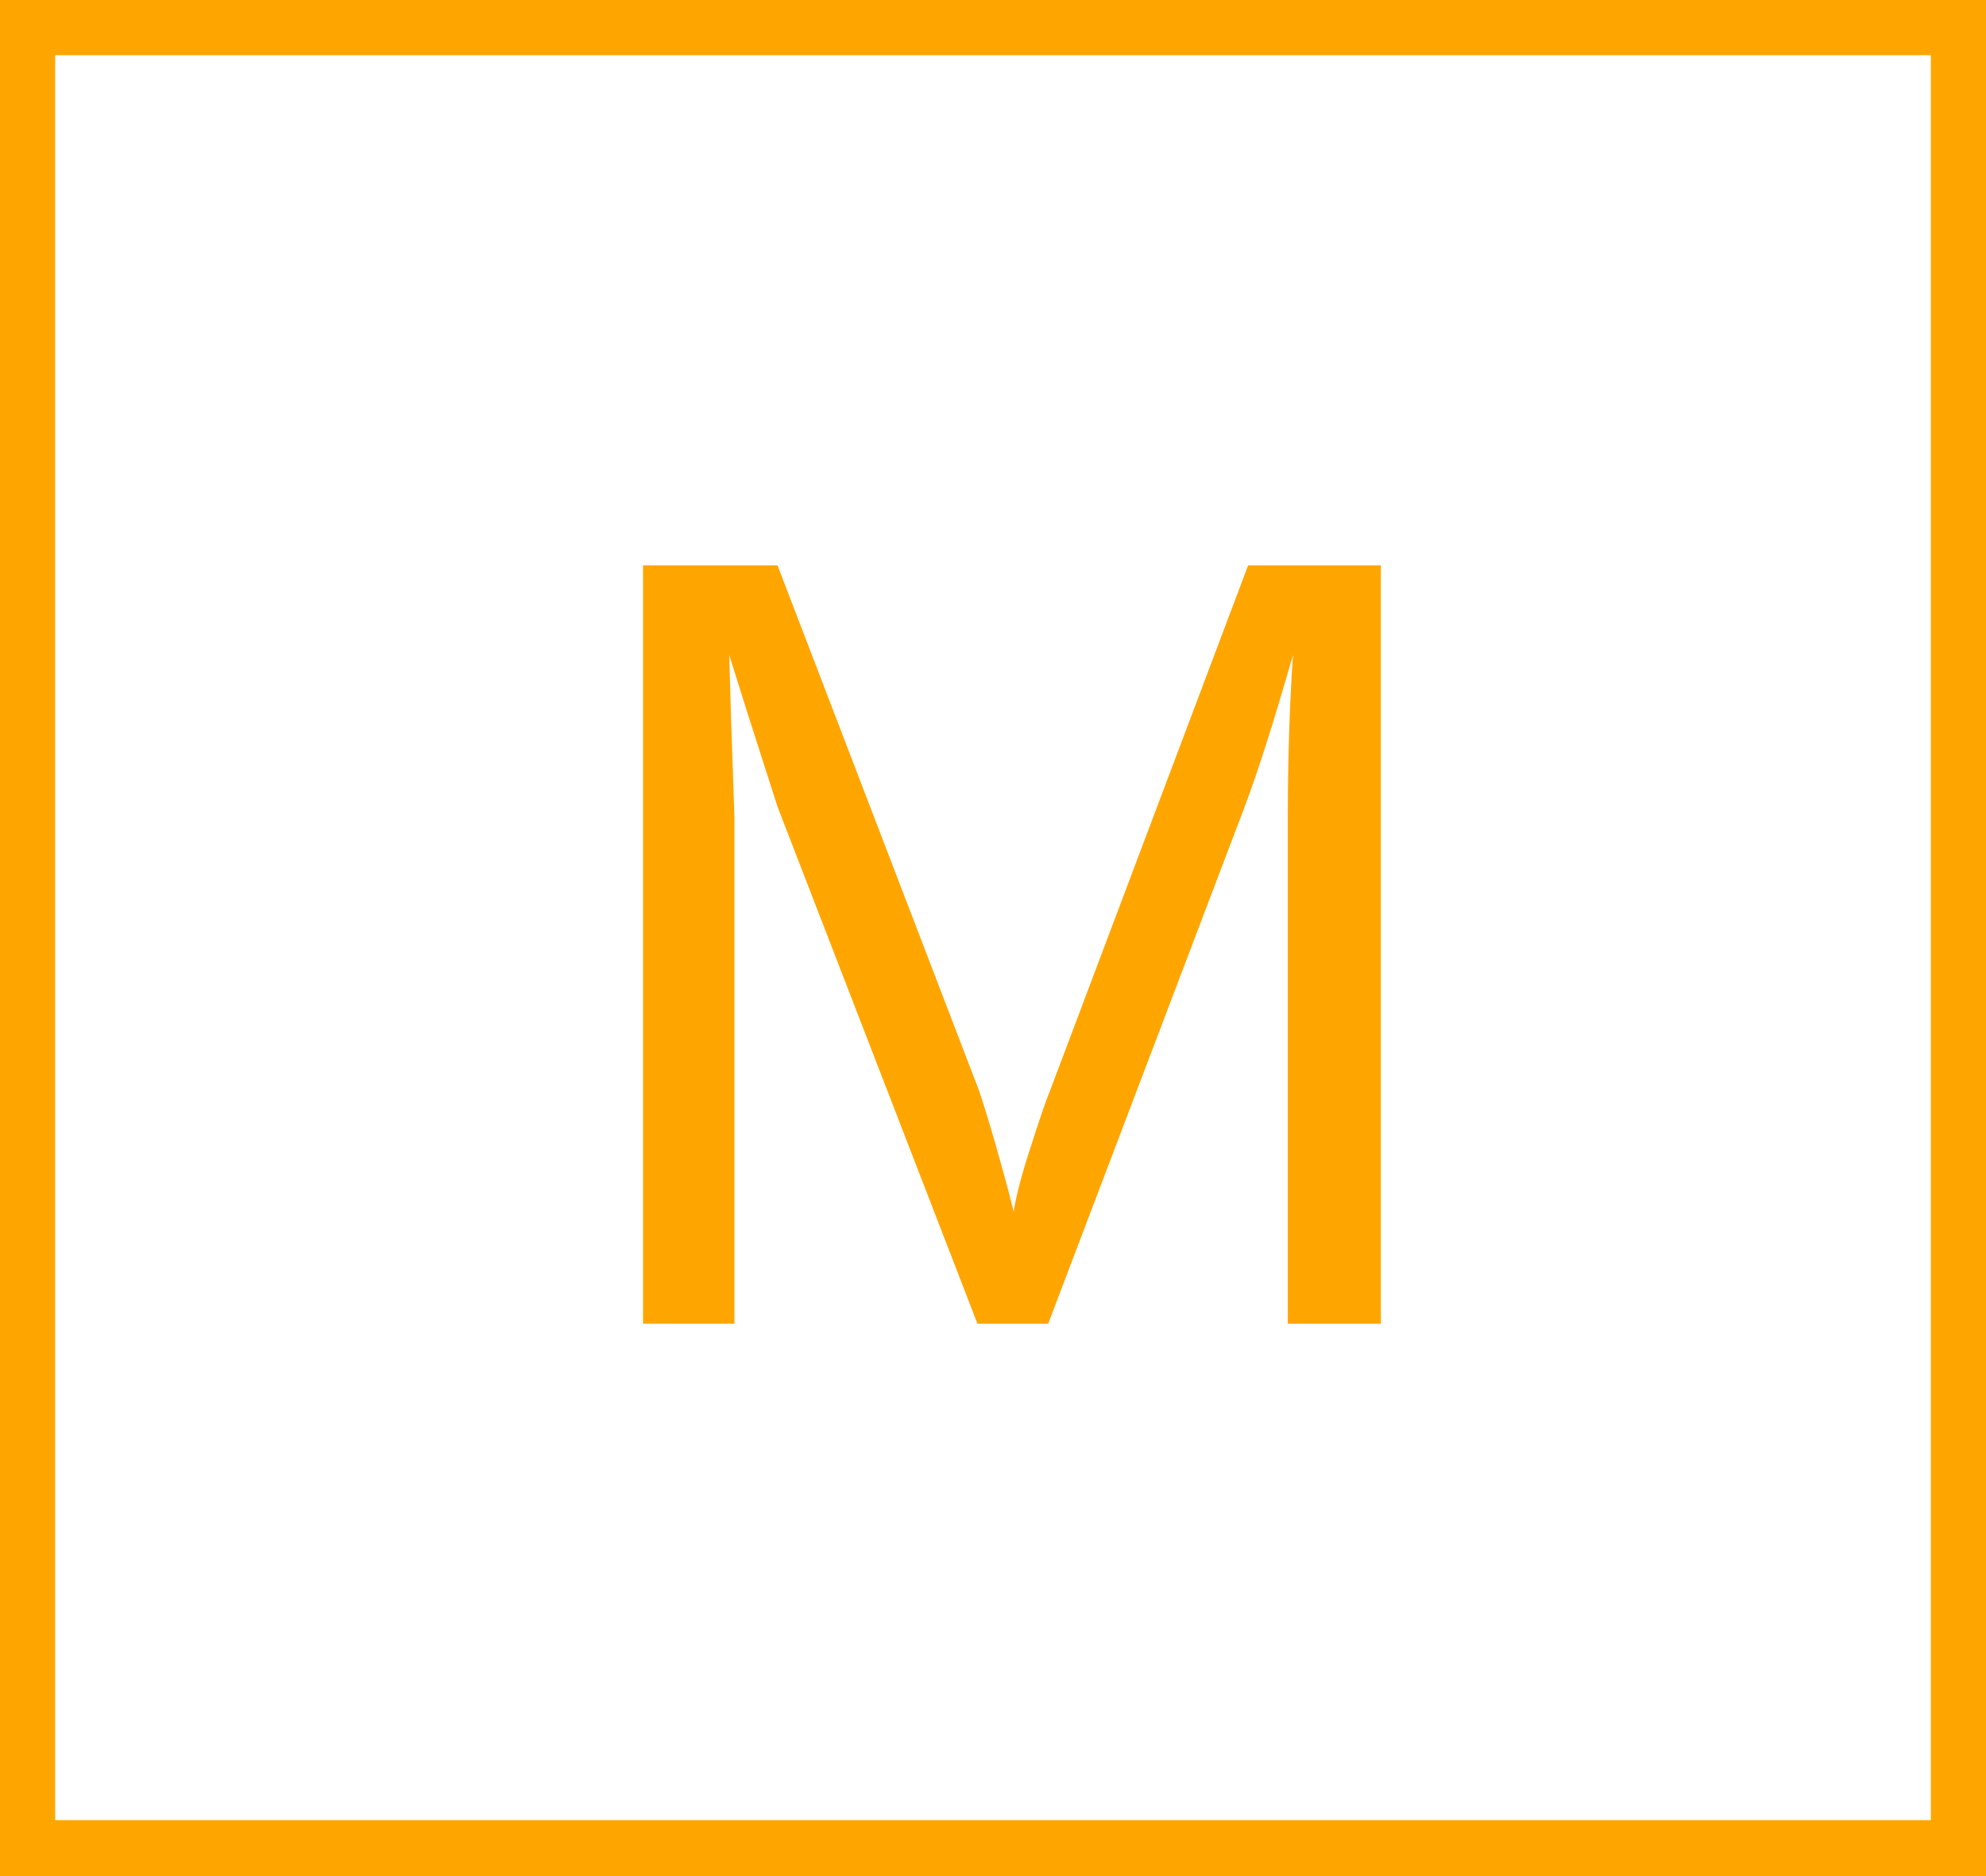
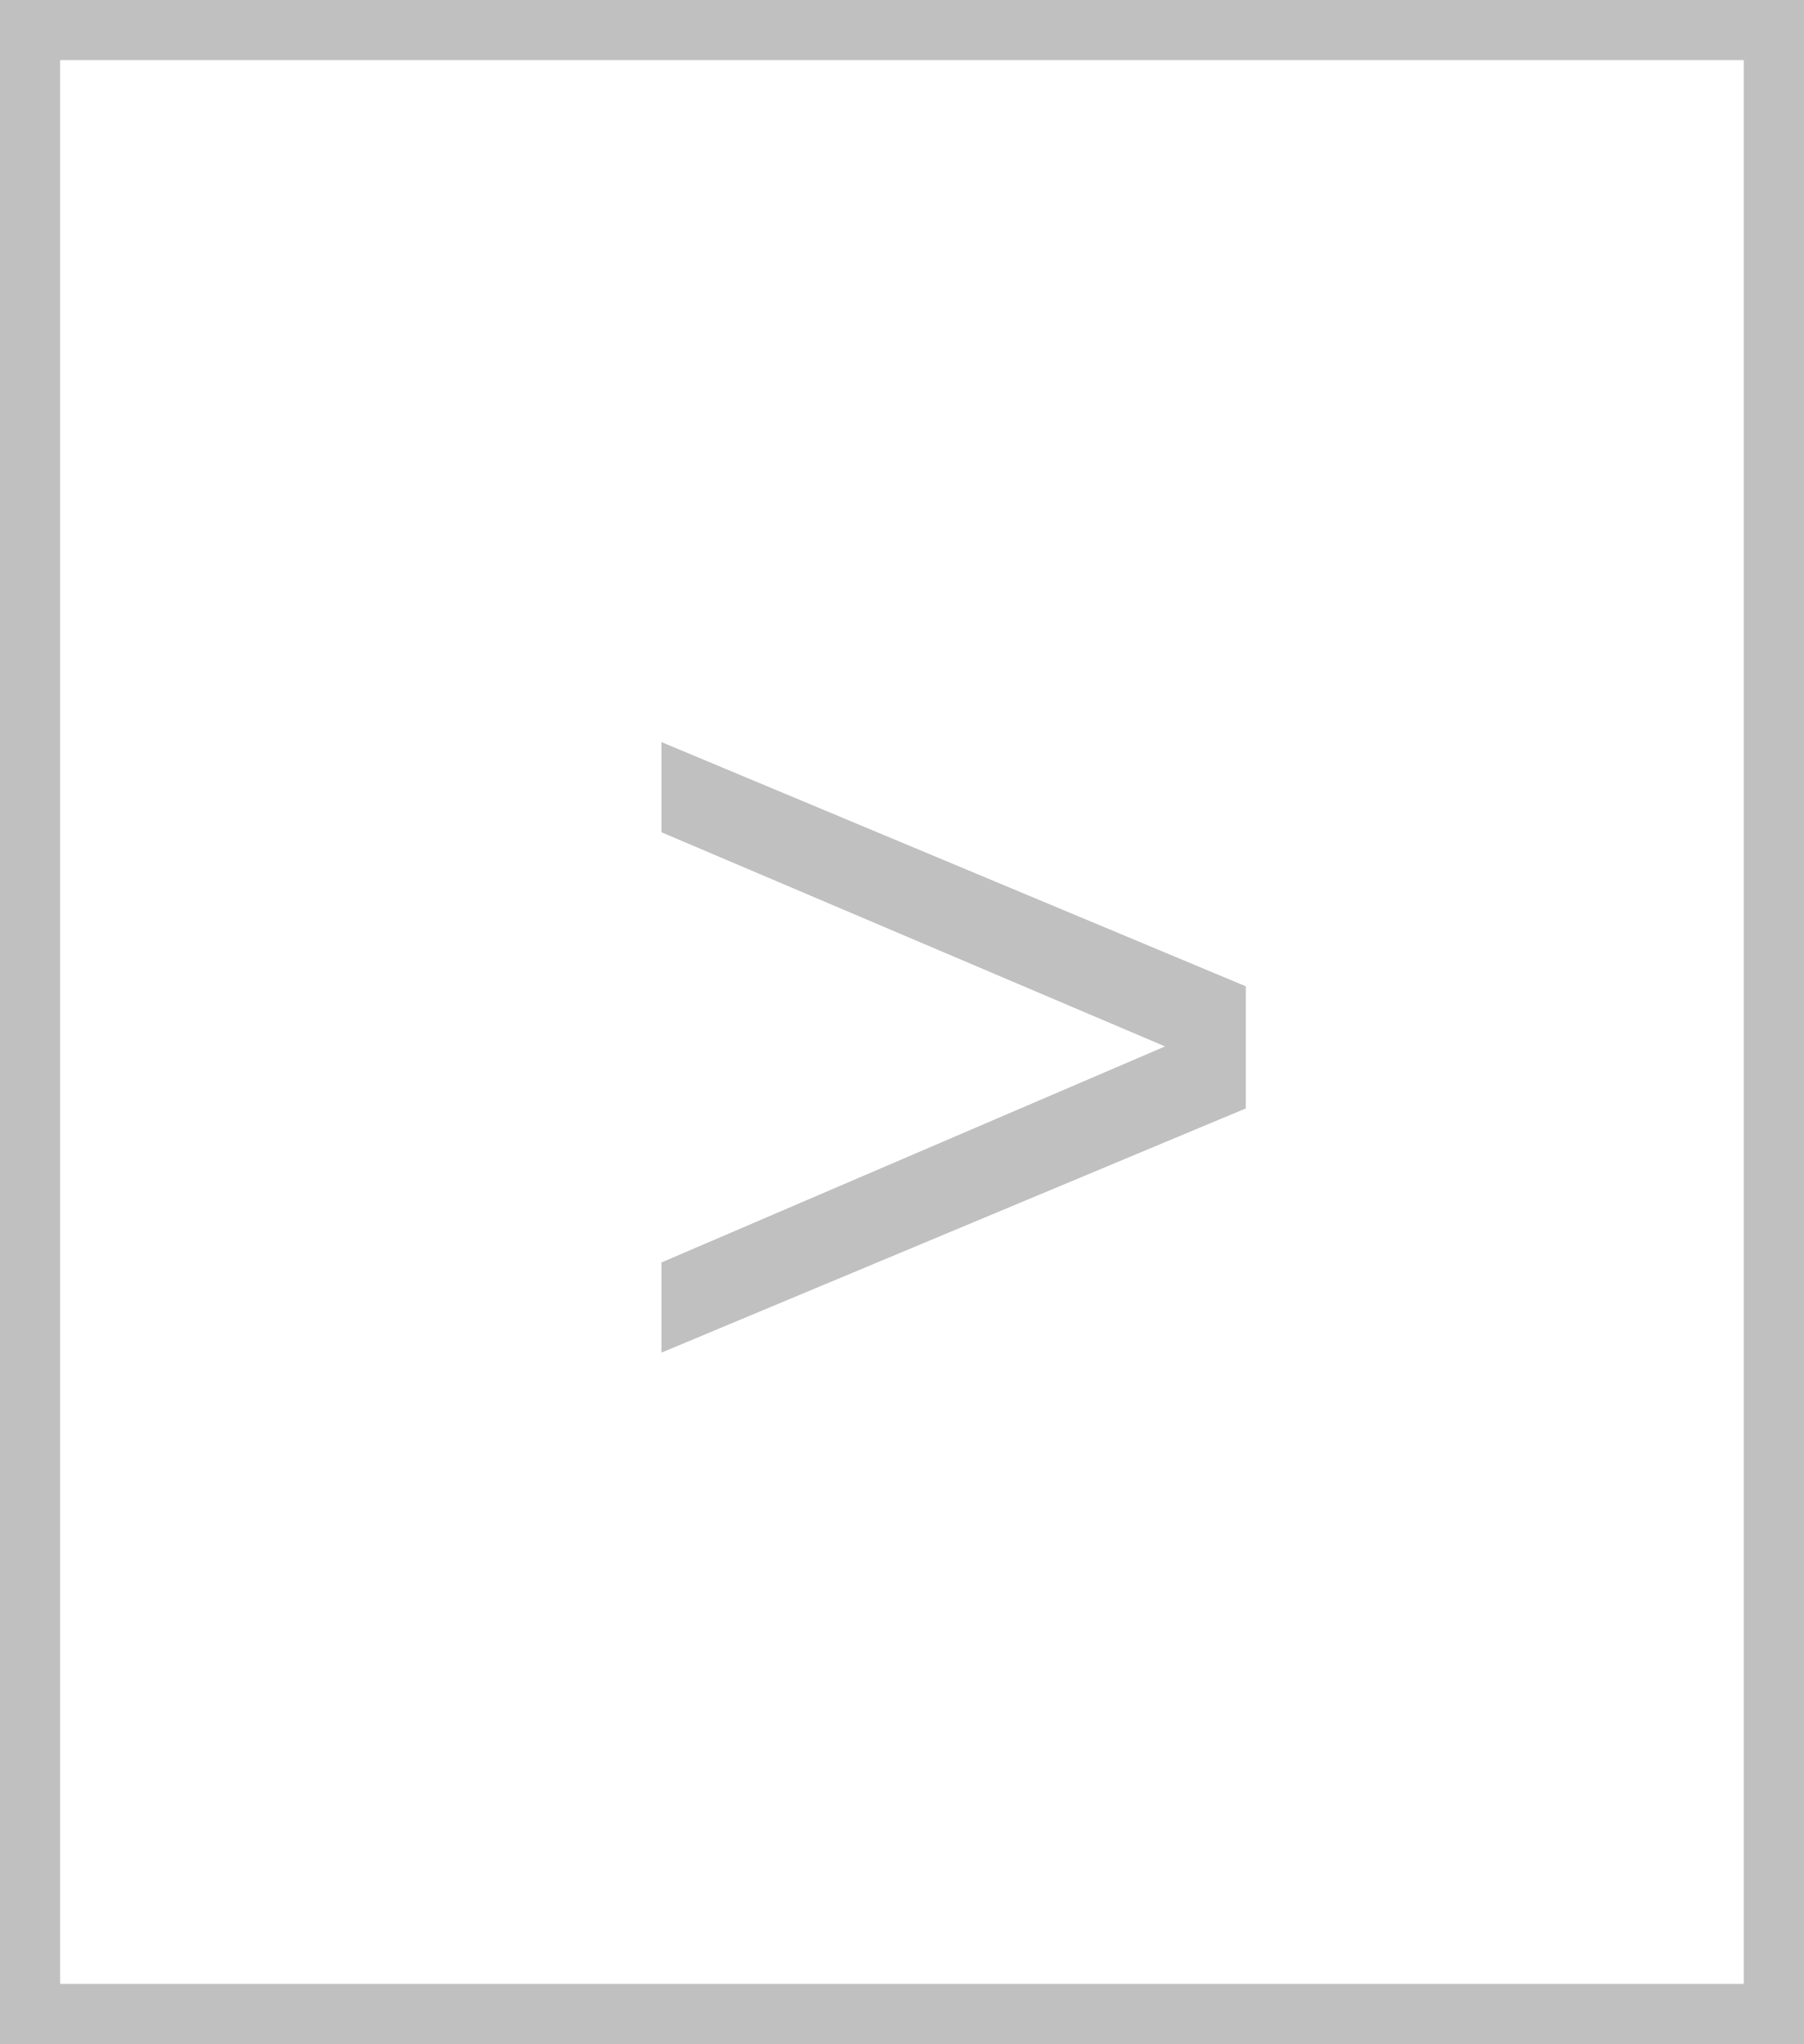
- <svg xmlns="http://www.w3.org/2000/svg" width="18" height="17">
-   <rect width="100%" height="100%" fill="transparent" stroke="orange" stroke-width="1" />
-   <text x="5" y="12" font-family="Arial" font-size="10" fill="orange">M</text>
+ <svg xmlns="http://www.w3.org/2000/svg" width="15" height="17">
+   <rect width="100%" height="100%" fill="transparent" stroke="silver" stroke-width="1" />
+   <text x="5" y="12" font-family="Arial" font-size="10" fill="silver">&gt;</text>
</svg>
